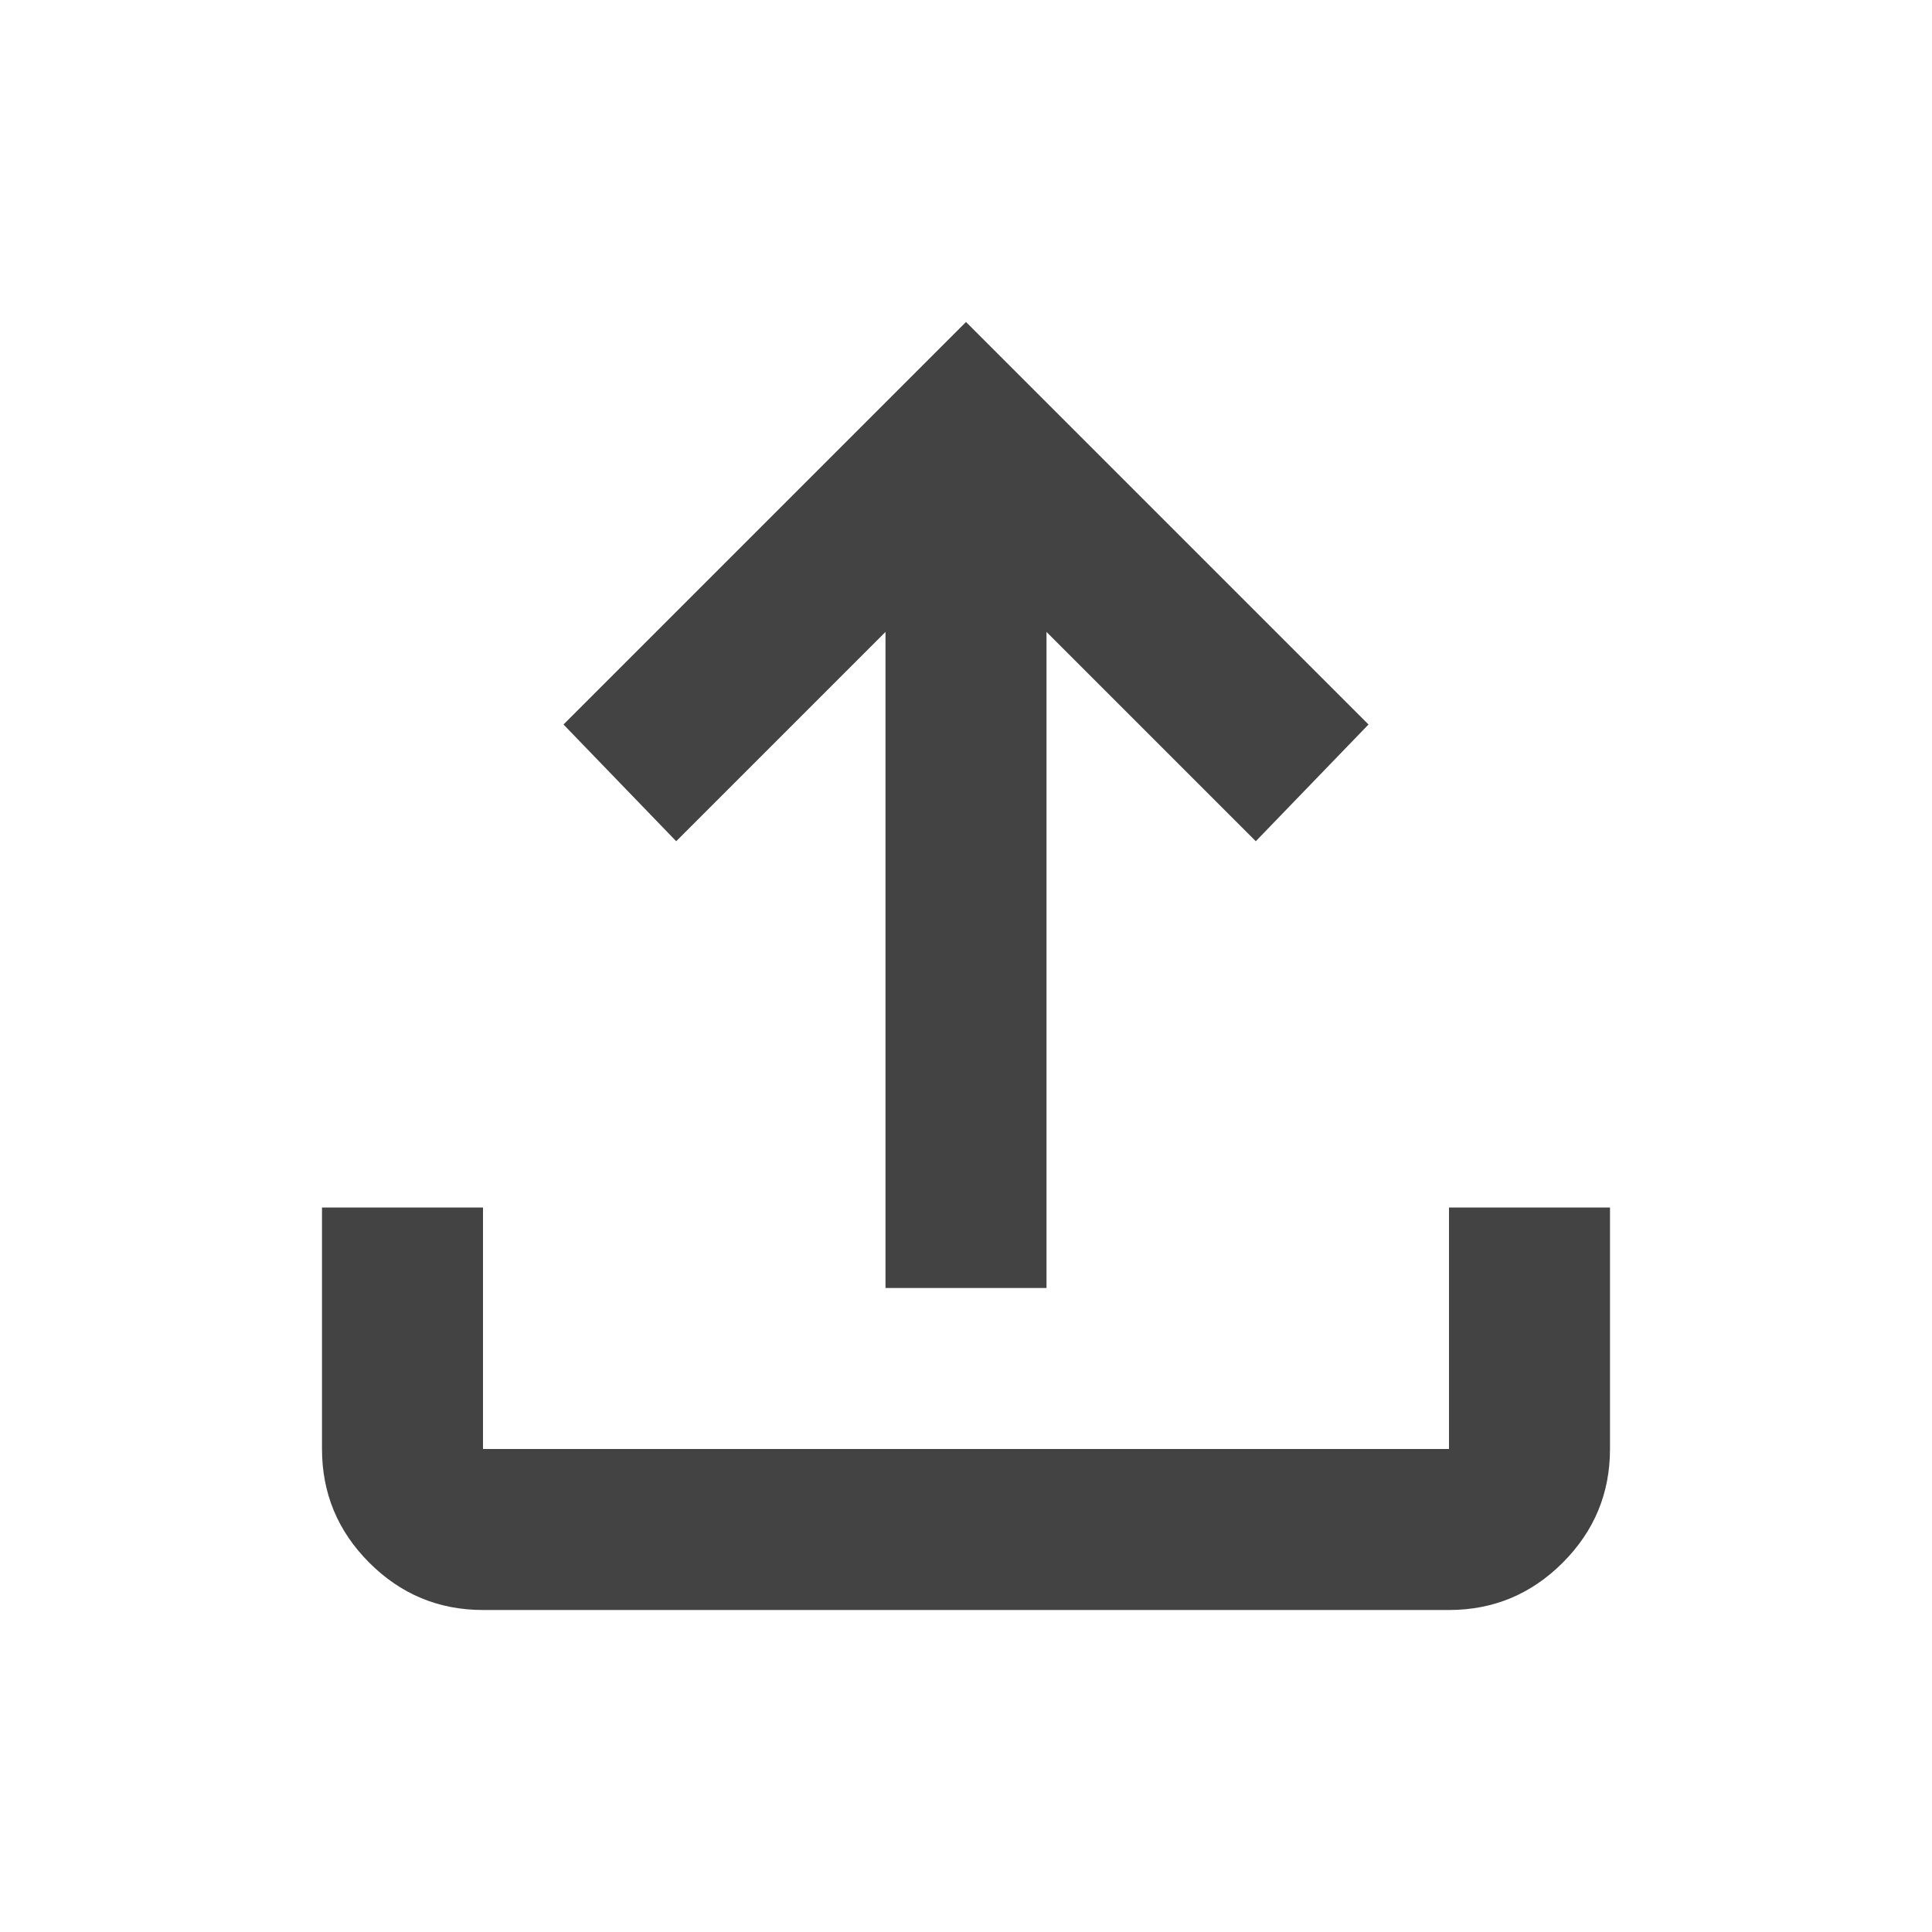
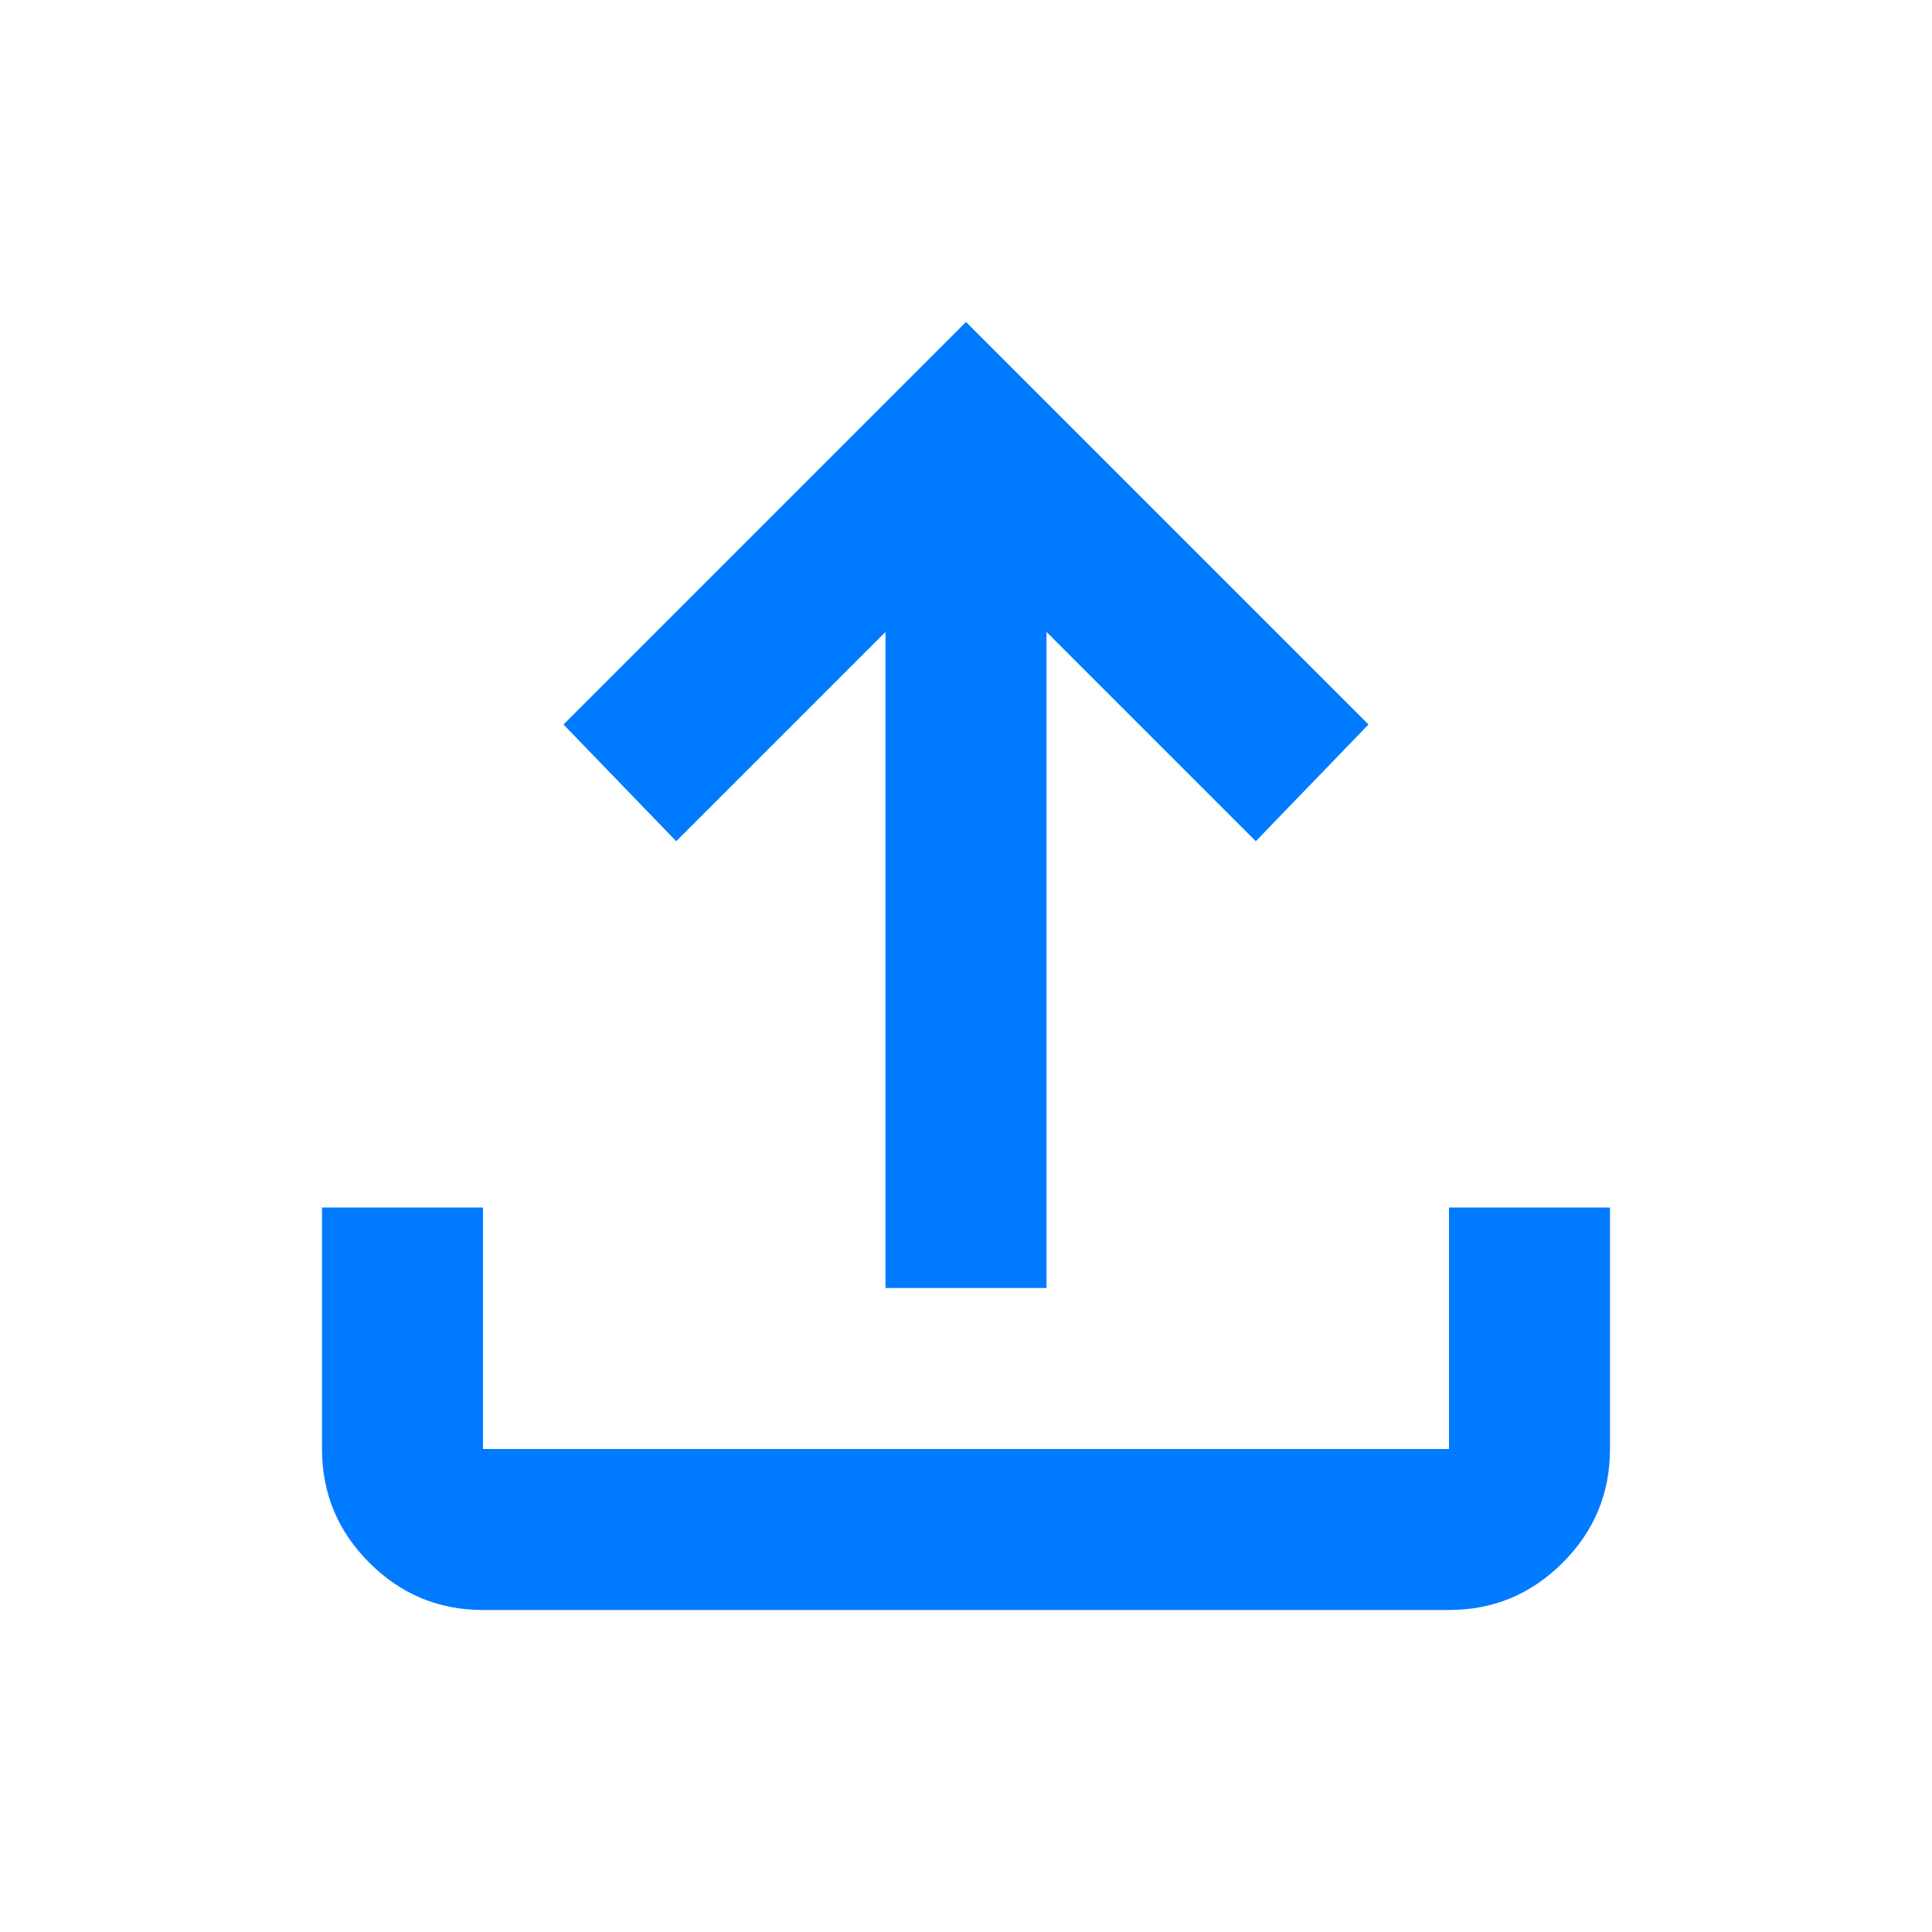
- <svg xmlns="http://www.w3.org/2000/svg" height="24px" viewBox="0 -960 960 960" width="24px" fill="#434343">
+ <svg xmlns="http://www.w3.org/2000/svg" height="24px" viewBox="0 -960 960 960" width="24px" fill="#007bff">
  <path d="M440-320v-326L336-542l-56-58 200-200 200 200-56 58-104-104v326h-80ZM240-160q-33 0-56.5-23.5T160-240v-120h80v120h480v-120h80v120q0 33-23.5 56.5T720-160H240Z" />
</svg>
